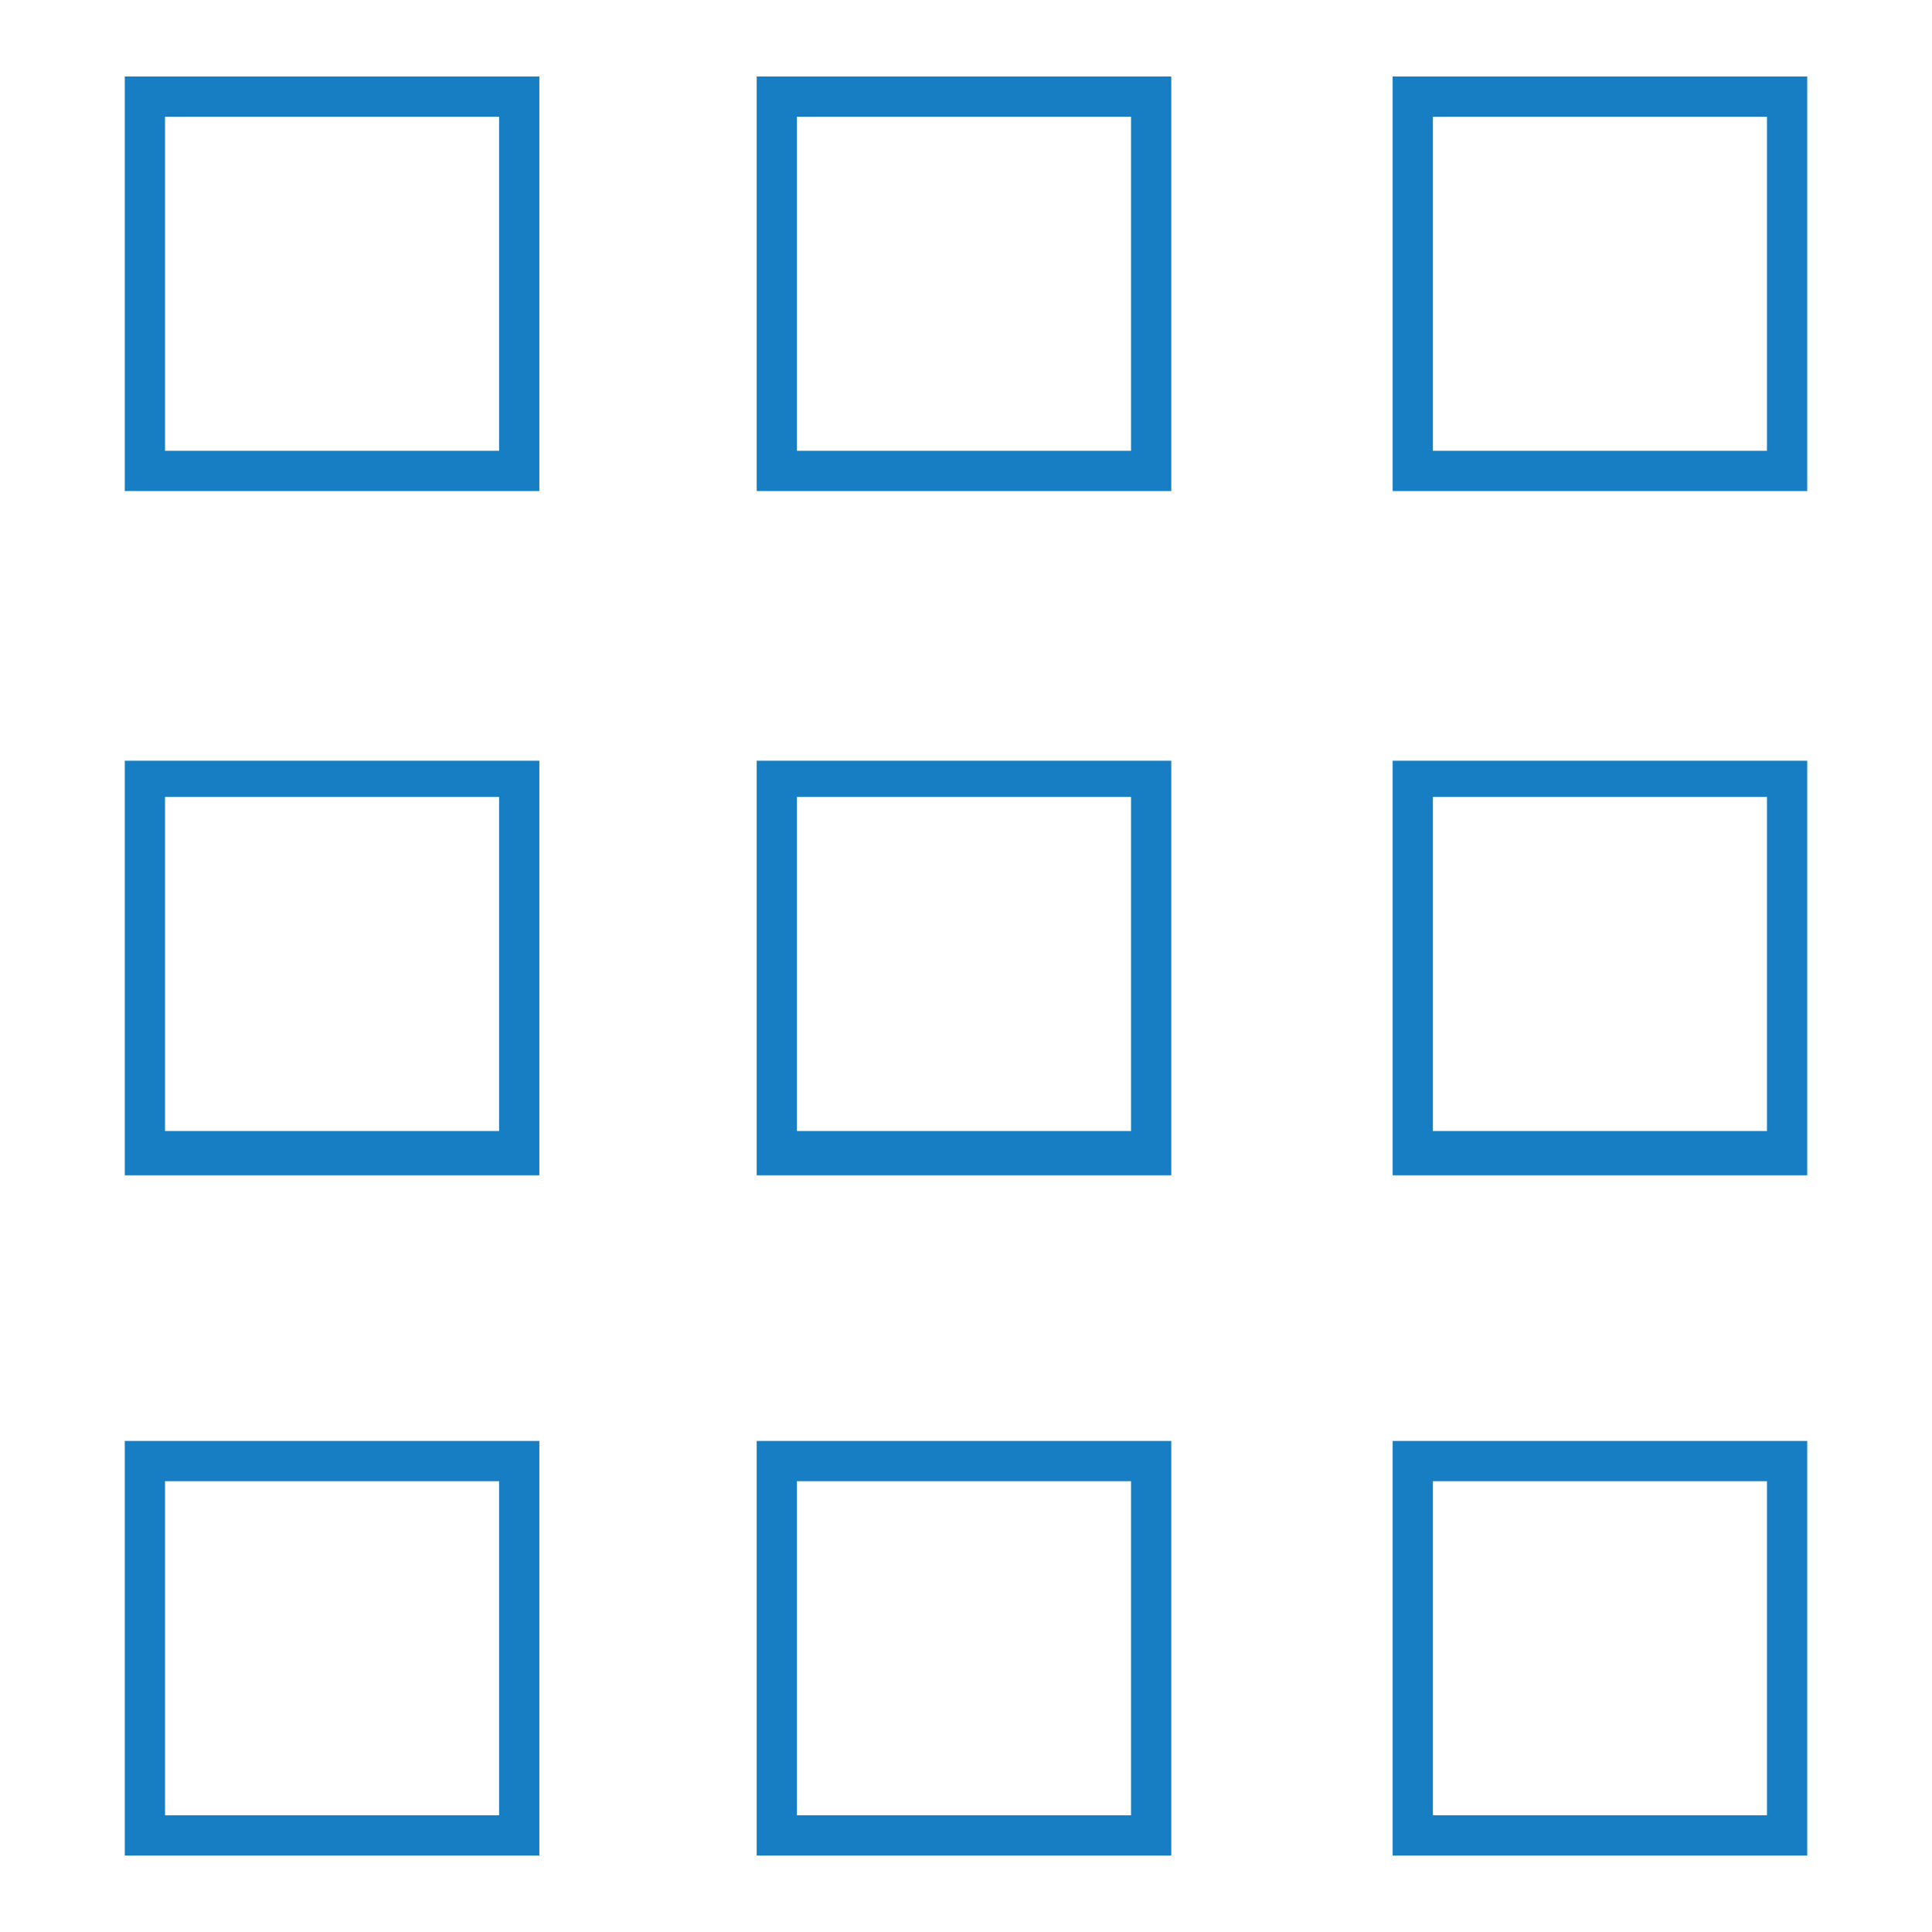
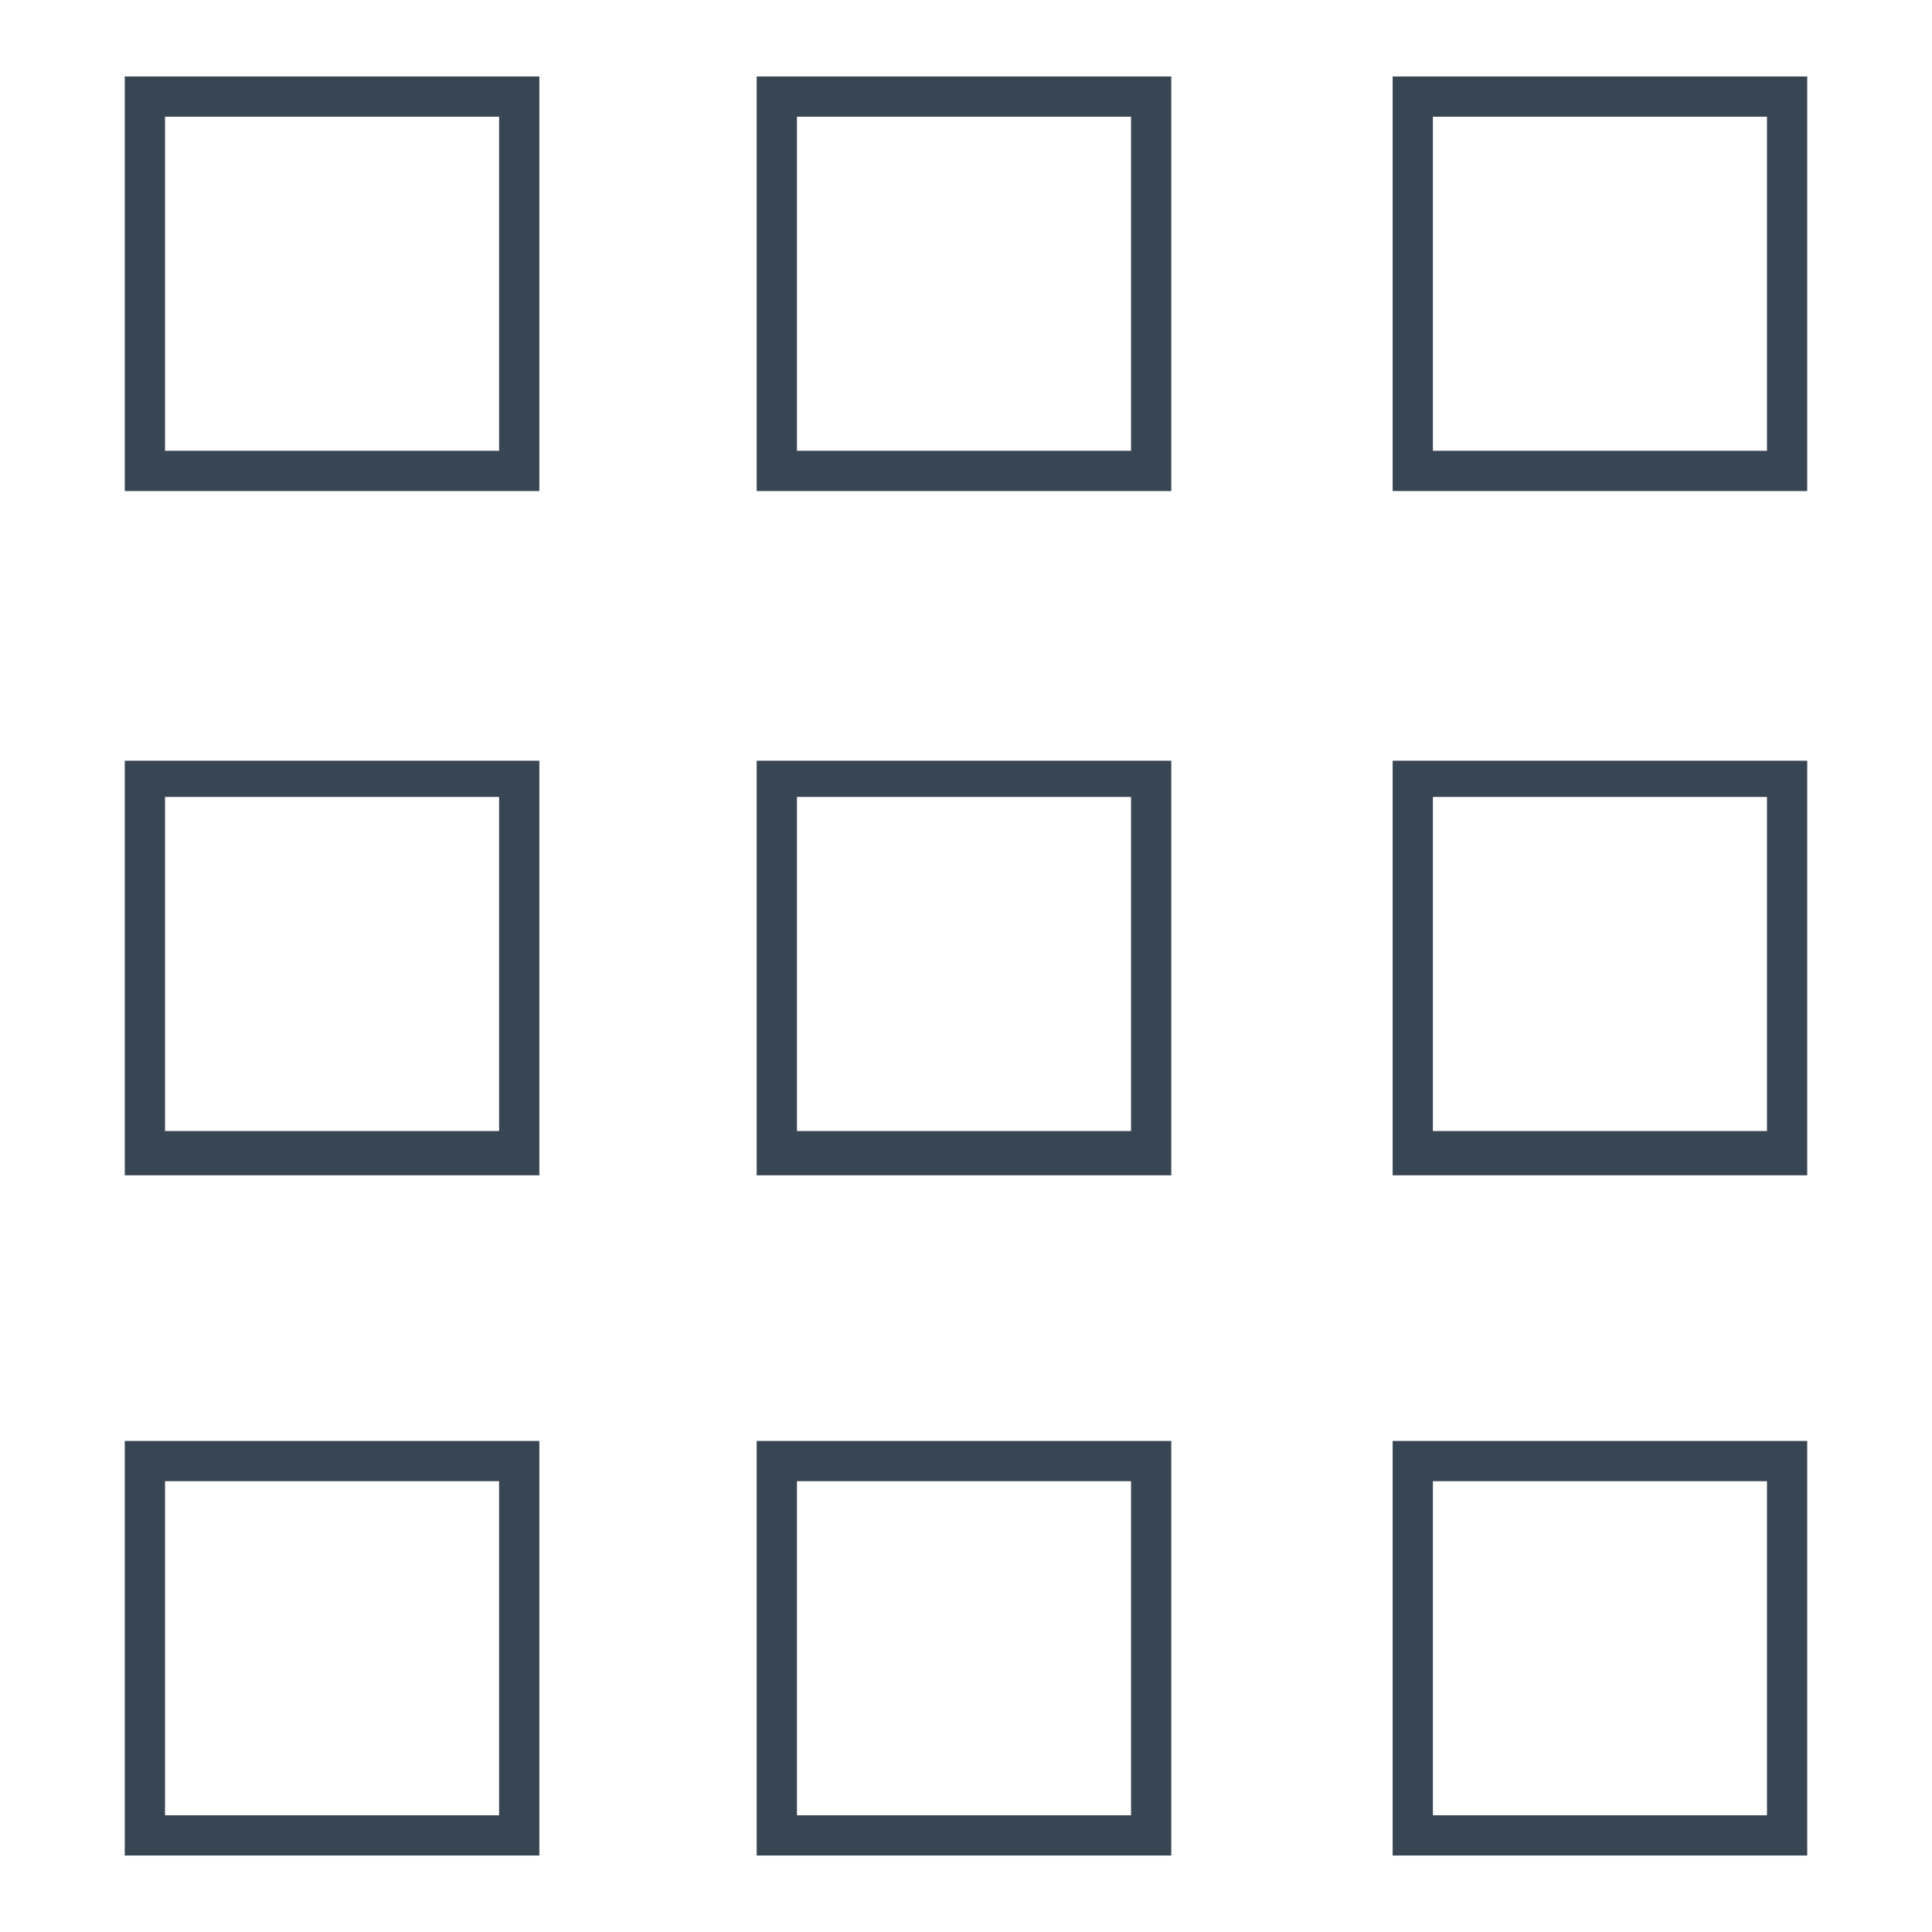
<svg xmlns="http://www.w3.org/2000/svg" version="1.1" id="Layer_1" x="0px" y="0px" viewBox="-455 152 48 48" style="enable-background:new -455 152 48 48;" xml:space="preserve">
  <style type="text/css">
- 	.st0{fill:#177EC3;}
+ 	.st0{fill:#384653;}
</style>
  <g>
    <path class="st0" d="M-451.9,164.2h10.3v-10.3h-10.3V164.2z M-450.9,154.9h8.3v8.3h-8.3V154.9z" />
    <path class="st0" d="M-436.2,164.2h10.3v-10.3h-10.3V164.2z M-435.2,154.9h8.3v8.3h-8.3V154.9z" />
    <path class="st0" d="M-420.4,153.9v10.3h10.3v-10.3H-420.4z M-411.1,163.2h-8.3v-8.3h8.3V163.2z" />
    <path class="st0" d="M-451.9,181.2h10.3v-10.3h-10.3V181.2z M-450.9,171.8h8.3v8.3h-8.3V171.8z" />
    <path class="st0" d="M-436.2,181.2h10.3v-10.3h-10.3V181.2z M-435.2,171.8h8.3v8.3h-8.3V171.8z" />
    <path class="st0" d="M-420.4,181.2h10.3v-10.3h-10.3V181.2z M-419.4,171.8h8.3v8.3h-8.3V171.8z" />
    <path class="st0" d="M-451.9,198.1h10.3v-10.3h-10.3V198.1z M-450.9,188.8h8.3v8.3h-8.3V188.8z" />
    <path class="st0" d="M-436.2,198.1h10.3v-10.3h-10.3V198.1z M-435.2,188.8h8.3v8.3h-8.3V188.8z" />
    <path class="st0" d="M-420.4,198.1h10.3v-10.3h-10.3V198.1z M-419.4,188.8h8.3v8.3h-8.3V188.8z" />
  </g>
</svg>
